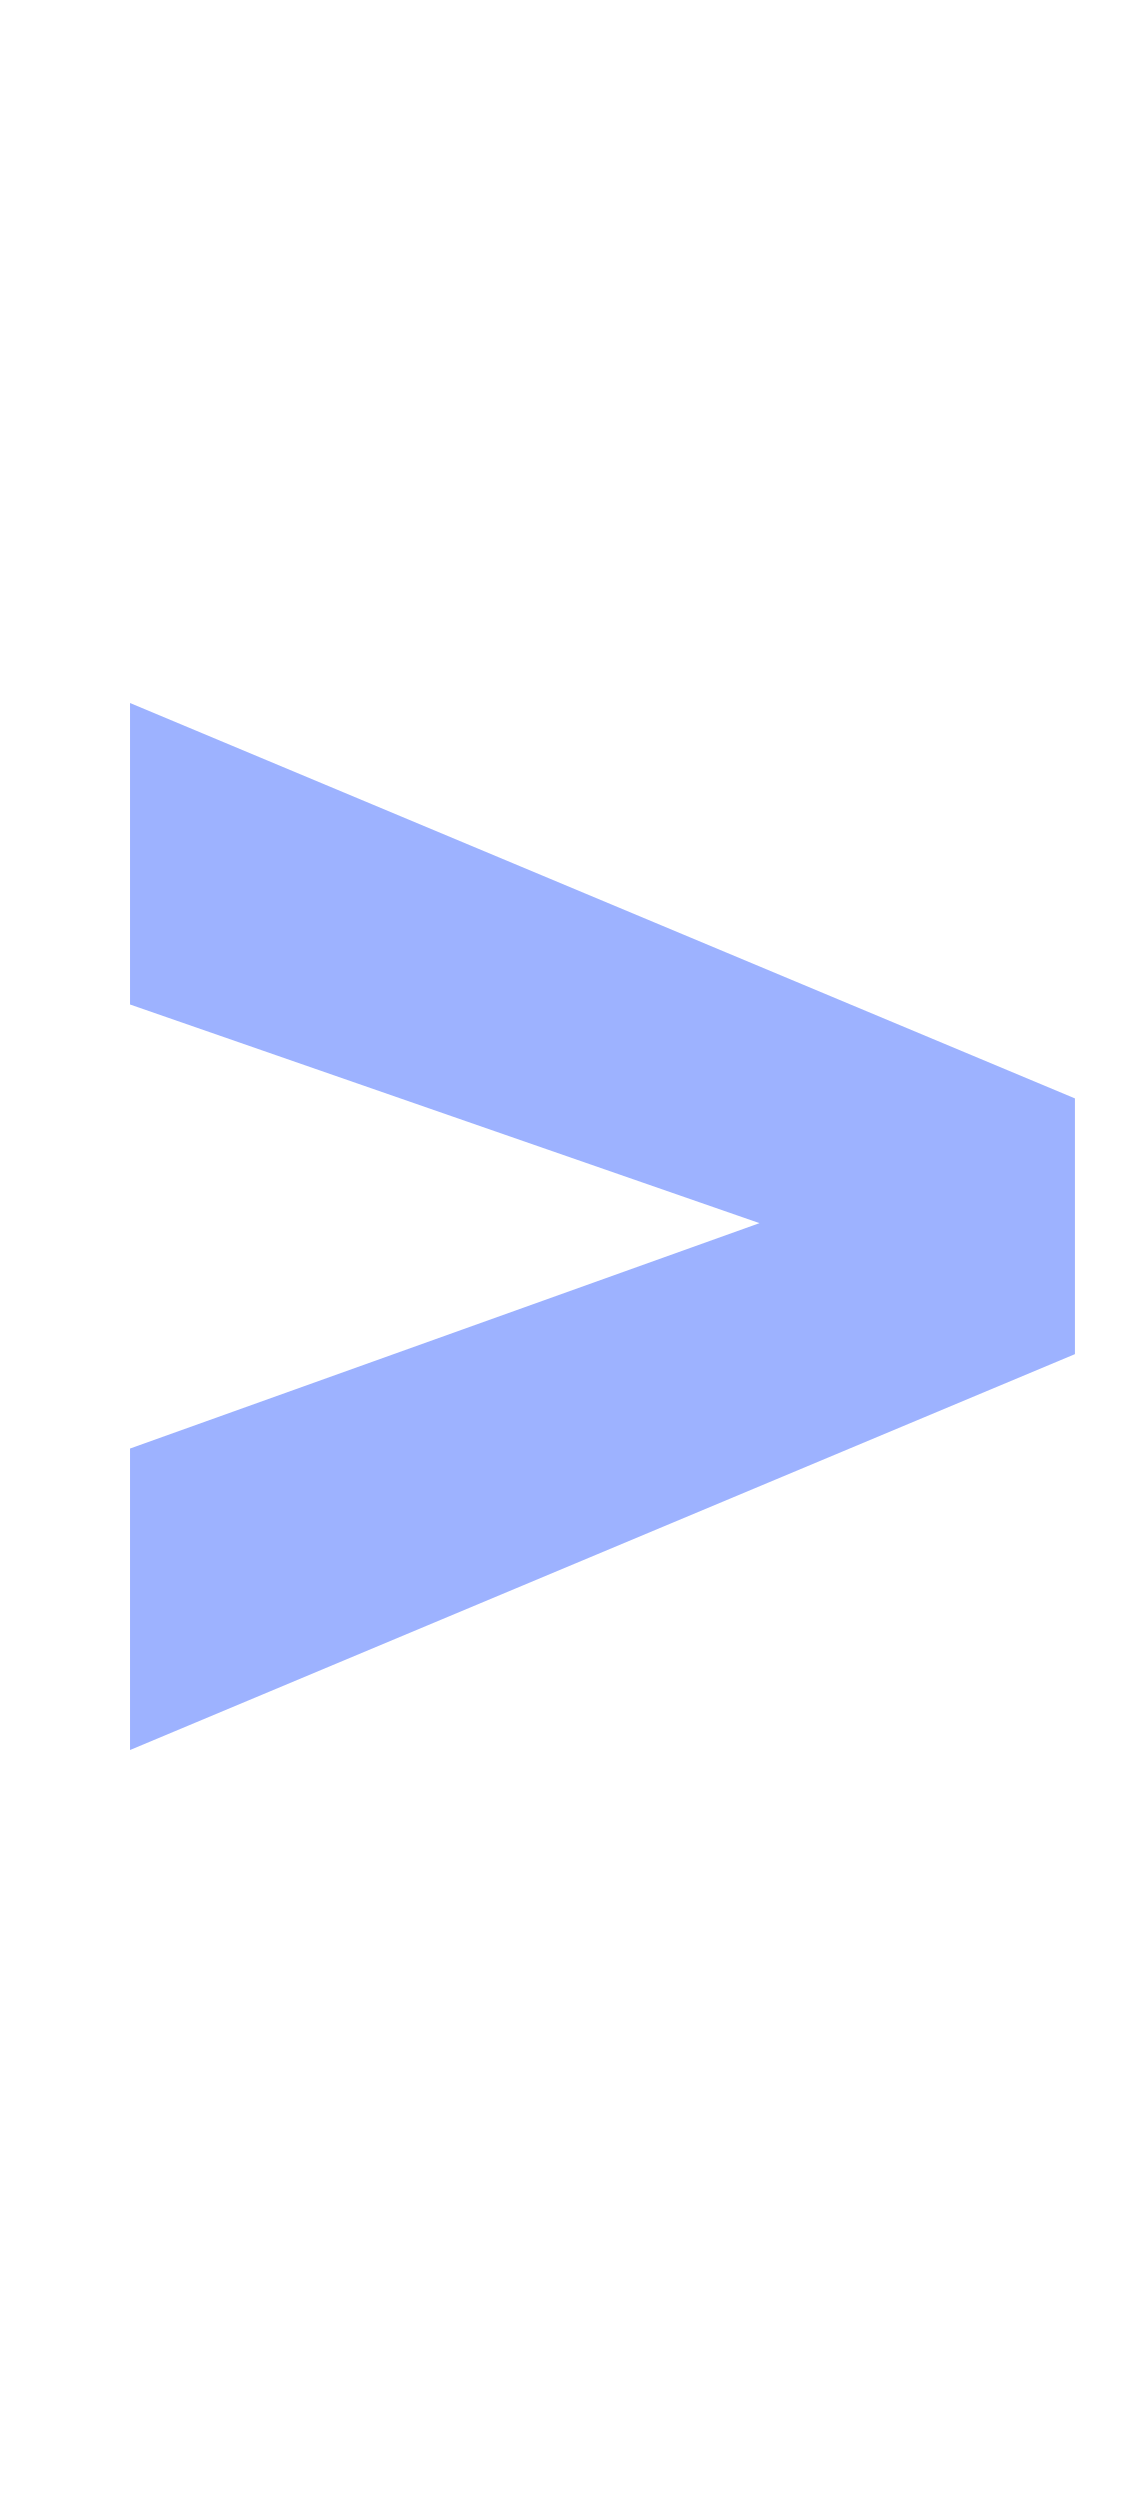
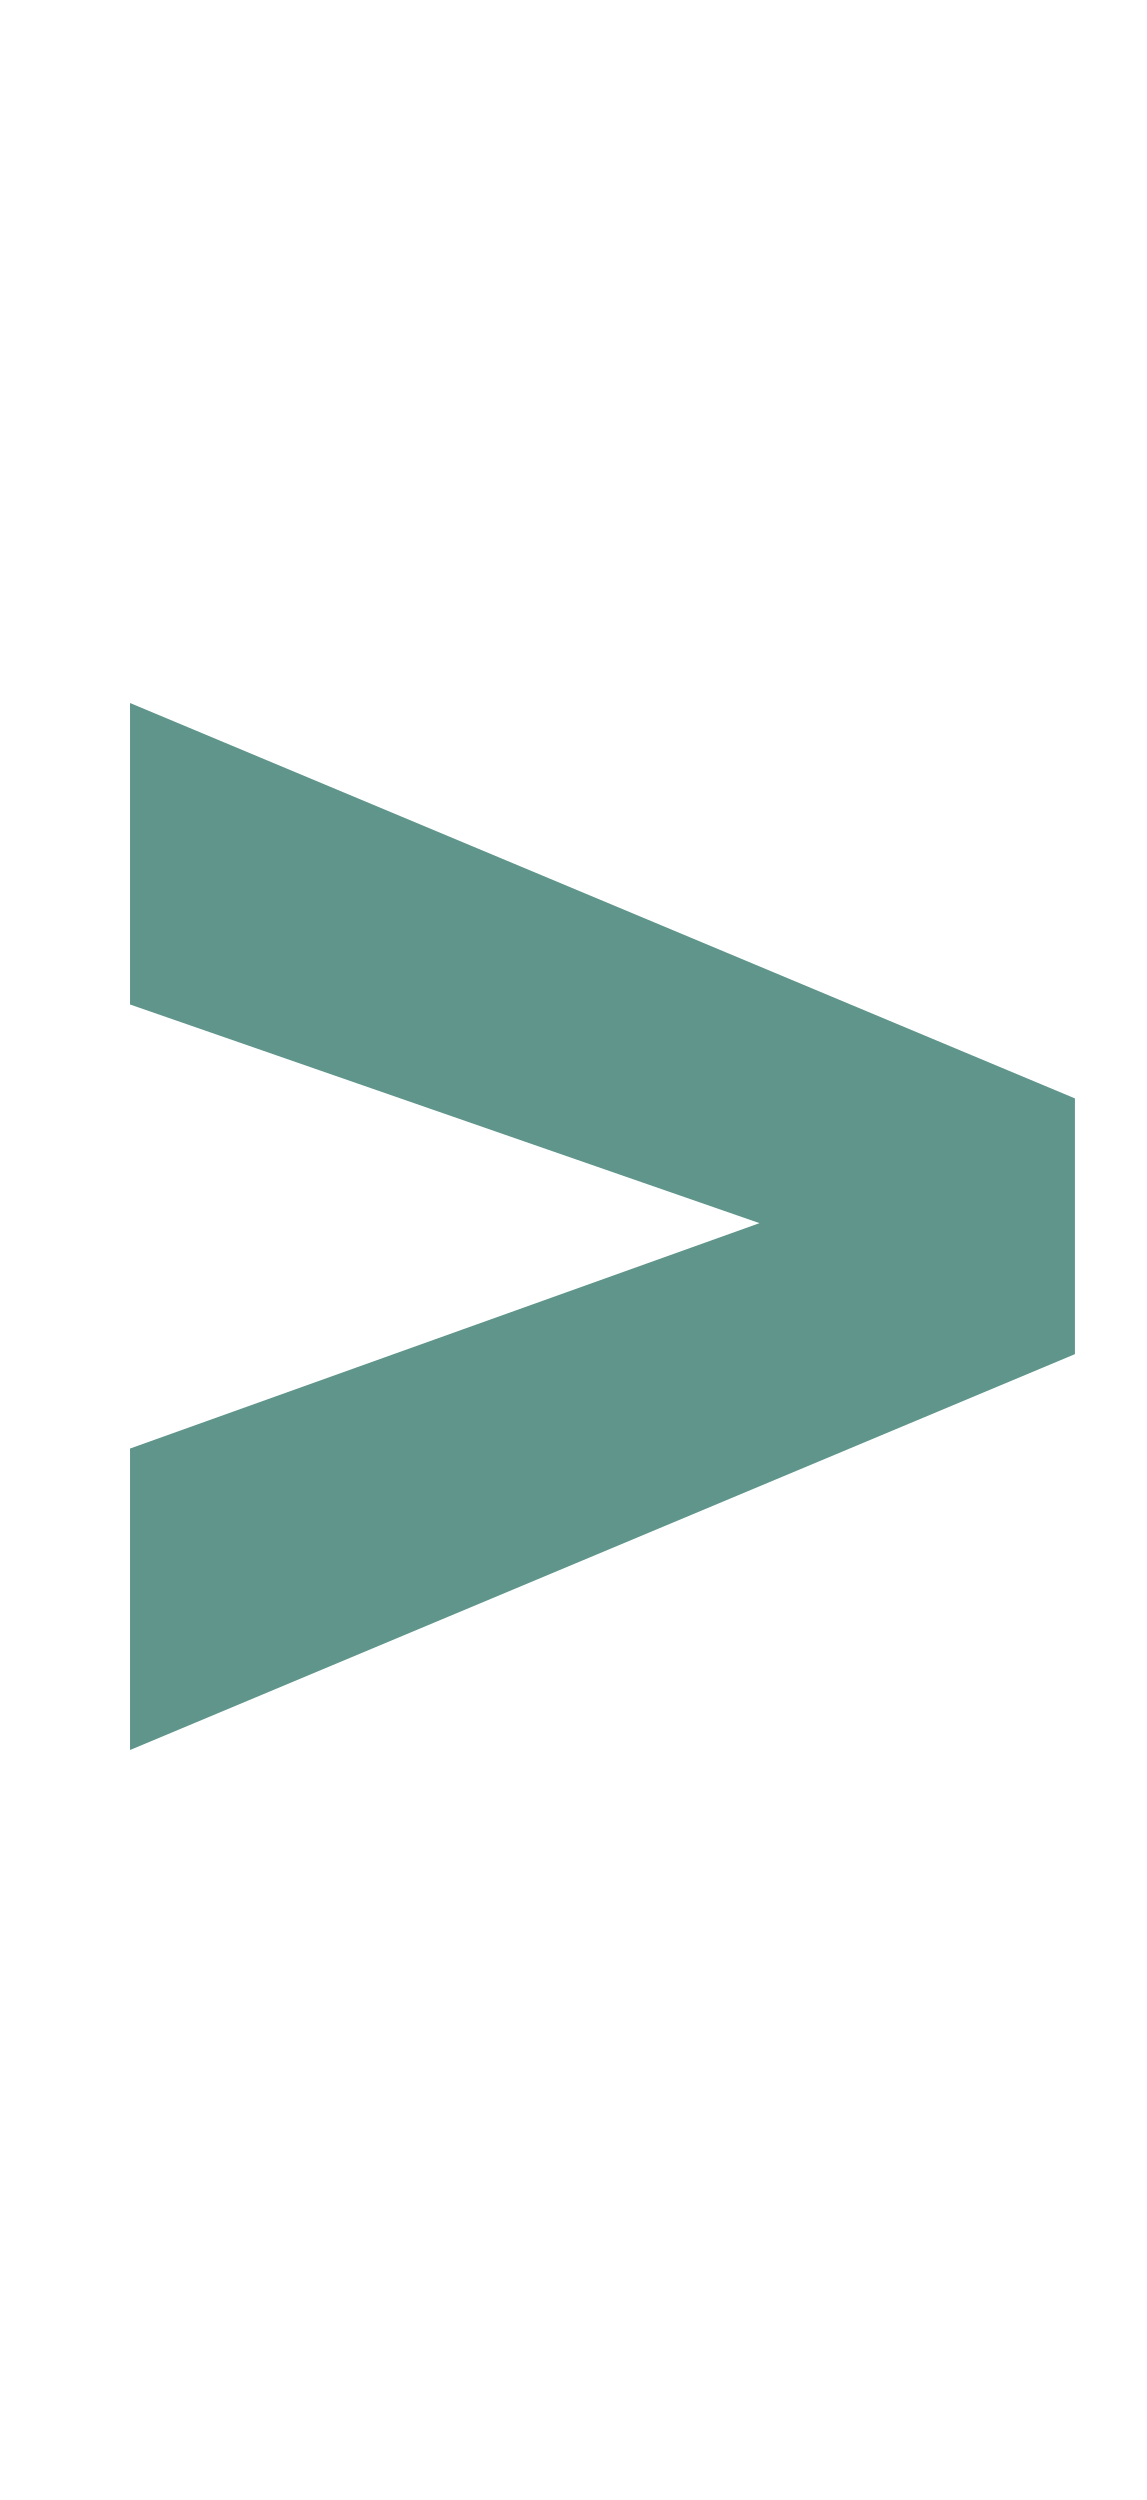
- <svg xmlns="http://www.w3.org/2000/svg" id="Layer_1" viewBox="0 0 37.2 81.11">
+ <svg xmlns="http://www.w3.org/2000/svg" id="Layer_1" version="1.1" viewBox="0 0 37.2 81.11">
  <defs>
-     <style>.cls-1{fill:#9db2ff;font-family:Roboto-Bold, Roboto;font-size:72px;font-weight:700;isolation:isolate;}</style>
+     <style>
+       .st0 {
+         fill: #5f958b;
+         font-family: Roboto-Bold, Roboto;
+         font-size: 72px;
+         font-weight: 700;
+       }
+ 
+       .st0, .st1 {
+         isolation: isolate;
+       }
+     </style>
  </defs>
-   <text class="cls-1" transform="translate(0 61.59)">
-     <tspan x="0" y="0">&gt;</tspan>
-   </text>
+   <g class="st1">
+     <text class="st0" transform="translate(0 61.59)">
+       <tspan x="0" y="0">&gt;</tspan>
+     </text>
+   </g>
</svg>
